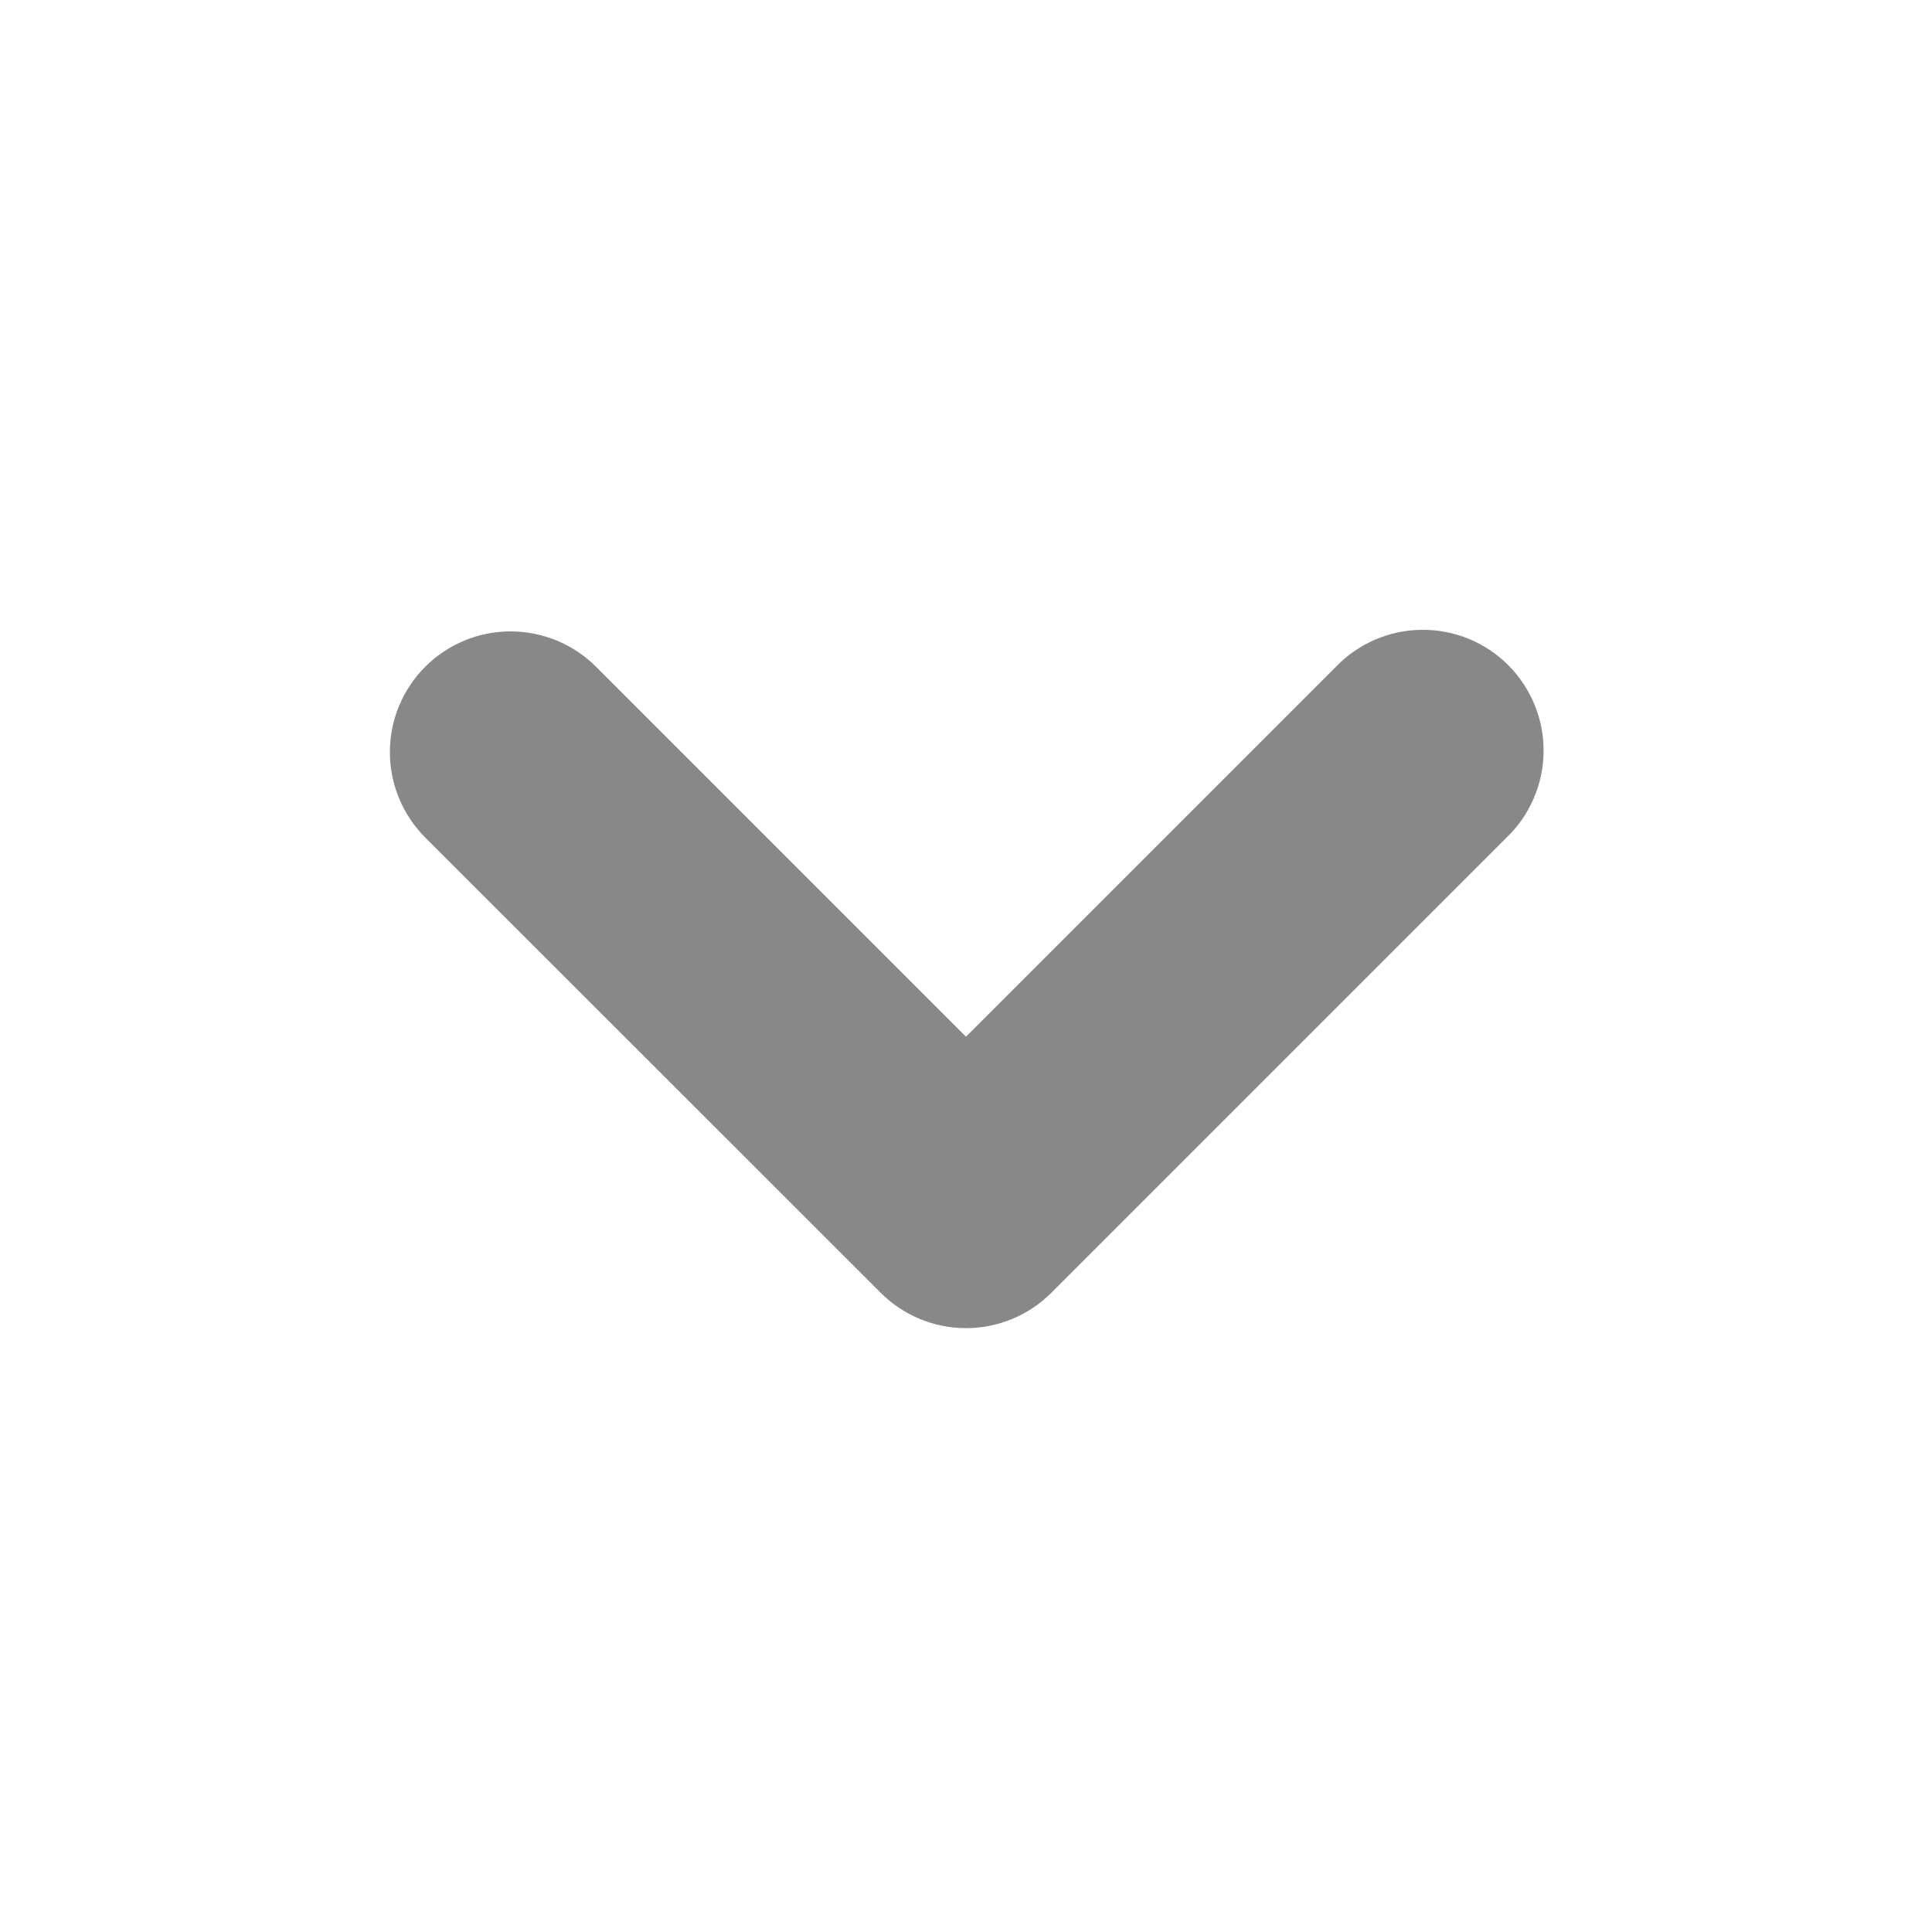
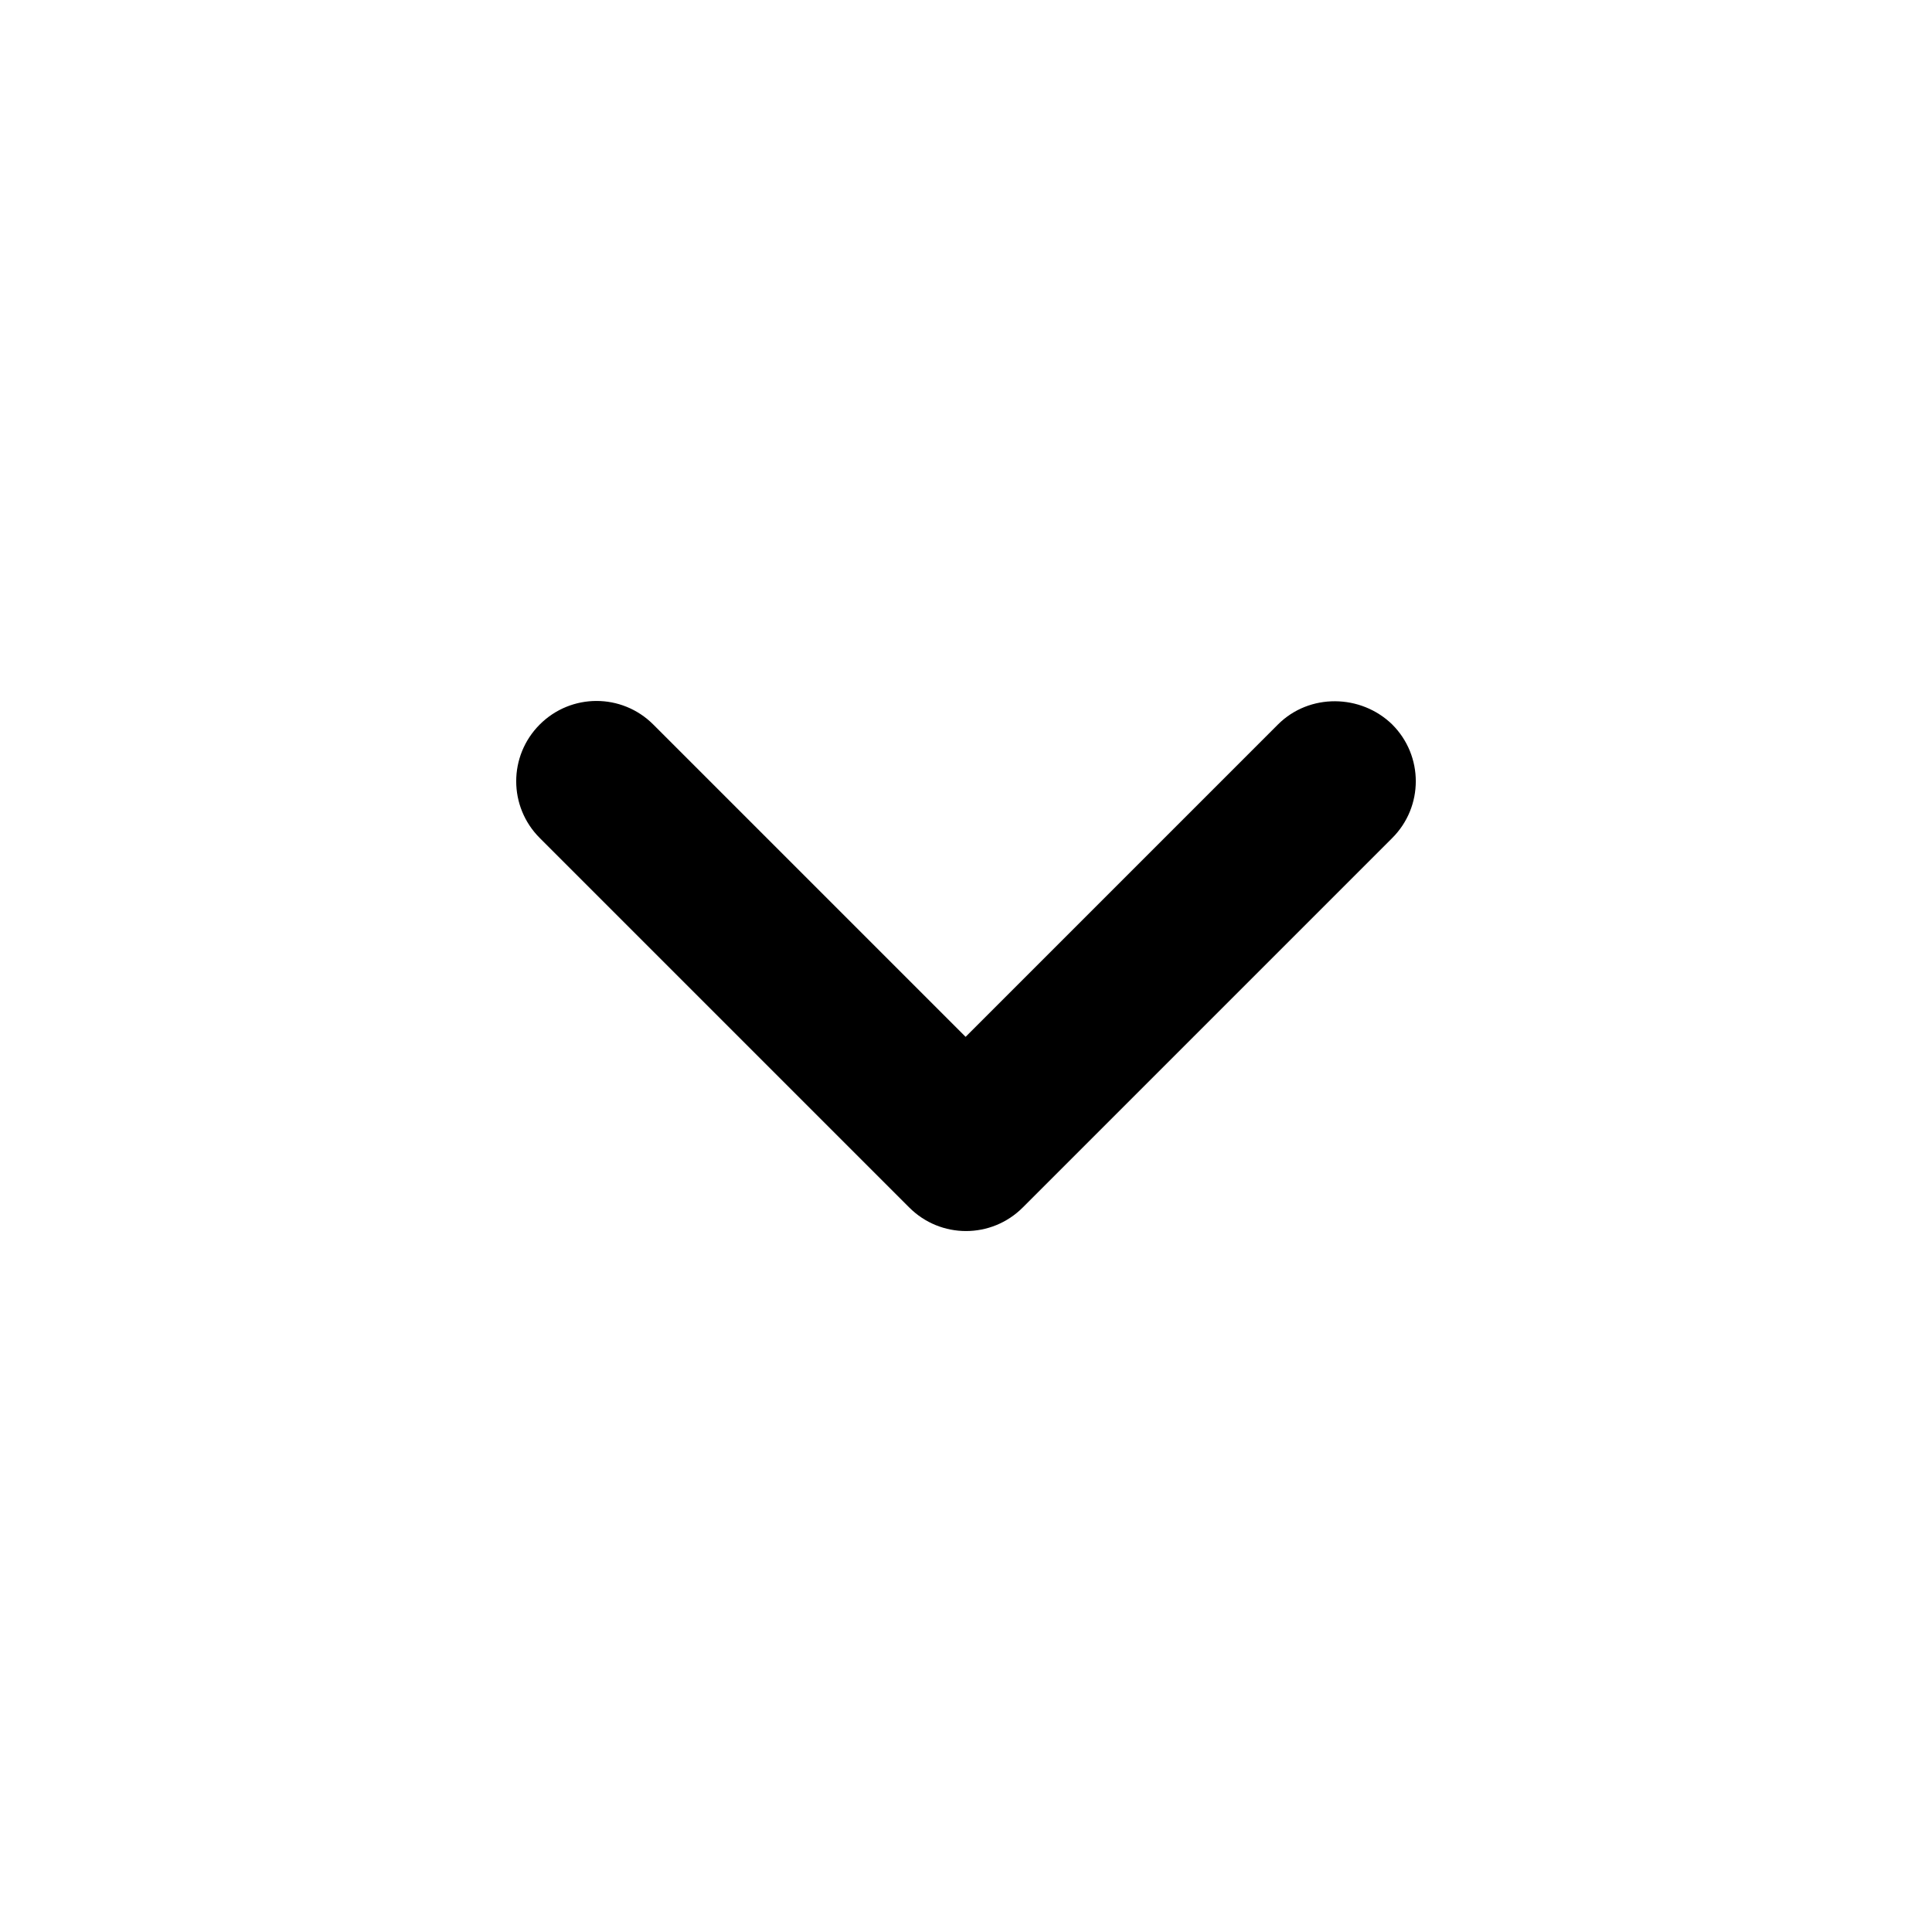
- <svg xmlns="http://www.w3.org/2000/svg" width="20" height="20" viewBox="0 0 20 20" fill="none">
-   <path fill-rule="evenodd" clip-rule="evenodd" d="M10.883 13.383C10.649 13.617 10.331 13.749 10 13.749C9.669 13.749 9.351 13.617 9.117 13.383L4.402 8.67C4.286 8.554 4.194 8.416 4.131 8.264C4.068 8.113 4.036 7.95 4.036 7.786C4.036 7.622 4.068 7.459 4.131 7.308C4.194 7.156 4.286 7.018 4.402 6.902C4.518 6.786 4.656 6.694 4.808 6.631C4.959 6.568 5.122 6.536 5.286 6.536C5.45 6.536 5.613 6.569 5.764 6.631C5.916 6.694 6.054 6.786 6.17 6.902L10 10.732L13.83 6.902C13.945 6.782 14.083 6.687 14.236 6.621C14.388 6.556 14.552 6.521 14.718 6.52C14.884 6.518 15.049 6.55 15.202 6.612C15.356 6.675 15.495 6.768 15.613 6.885C15.73 7.003 15.823 7.142 15.886 7.296C15.949 7.449 15.981 7.614 15.979 7.78C15.978 7.946 15.944 8.11 15.878 8.262C15.813 8.415 15.718 8.553 15.598 8.668L10.883 13.383Z" fill="#888888" />
+ <svg xmlns="http://www.w3.org/2000/svg" width="24" height="24" viewBox="0 0 24 24" fill="none">
+   <path d="M15.875 9L11.995 12.88L8.115 9C7.725 8.61 7.095 8.61 6.705 9C6.315 9.39 6.315 10.02 6.705 10.41L11.295 15C11.685 15.39 12.315 15.39 12.705 15L17.295 10.41C17.685 10.02 17.685 9.39 17.295 9C16.905 8.62 16.265 8.61 15.875 9Z" fill="black" />
</svg>
